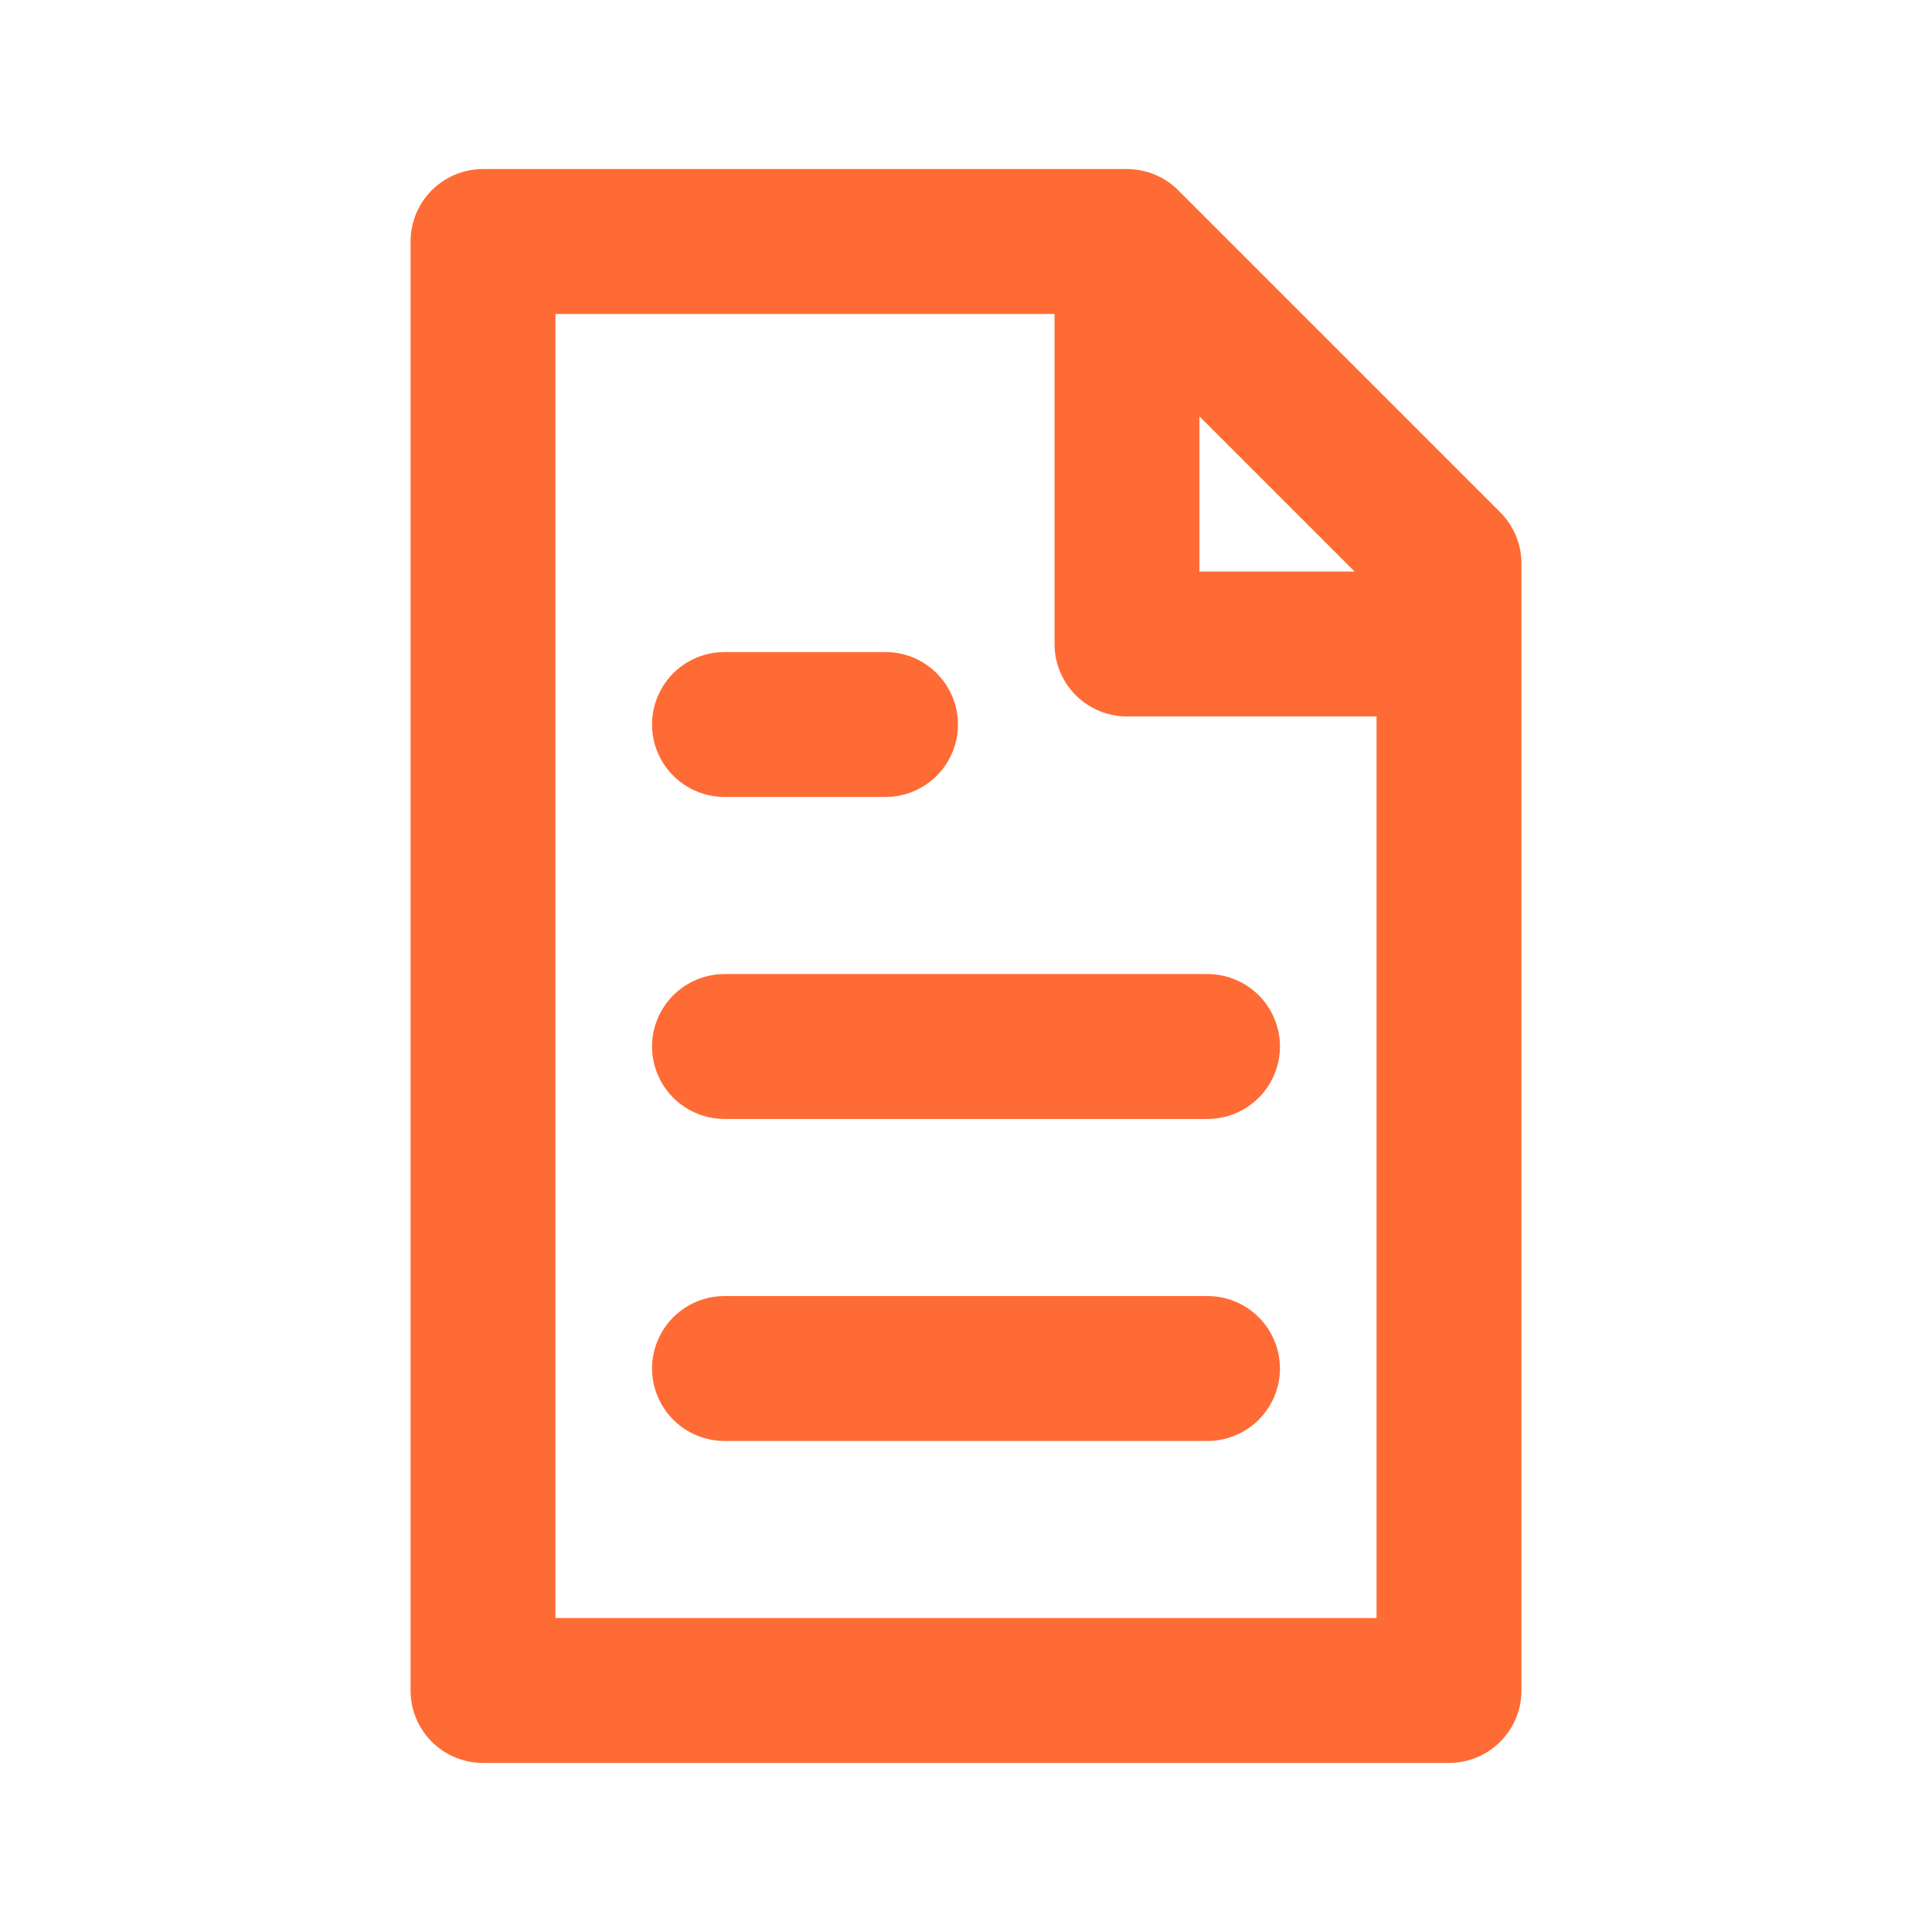
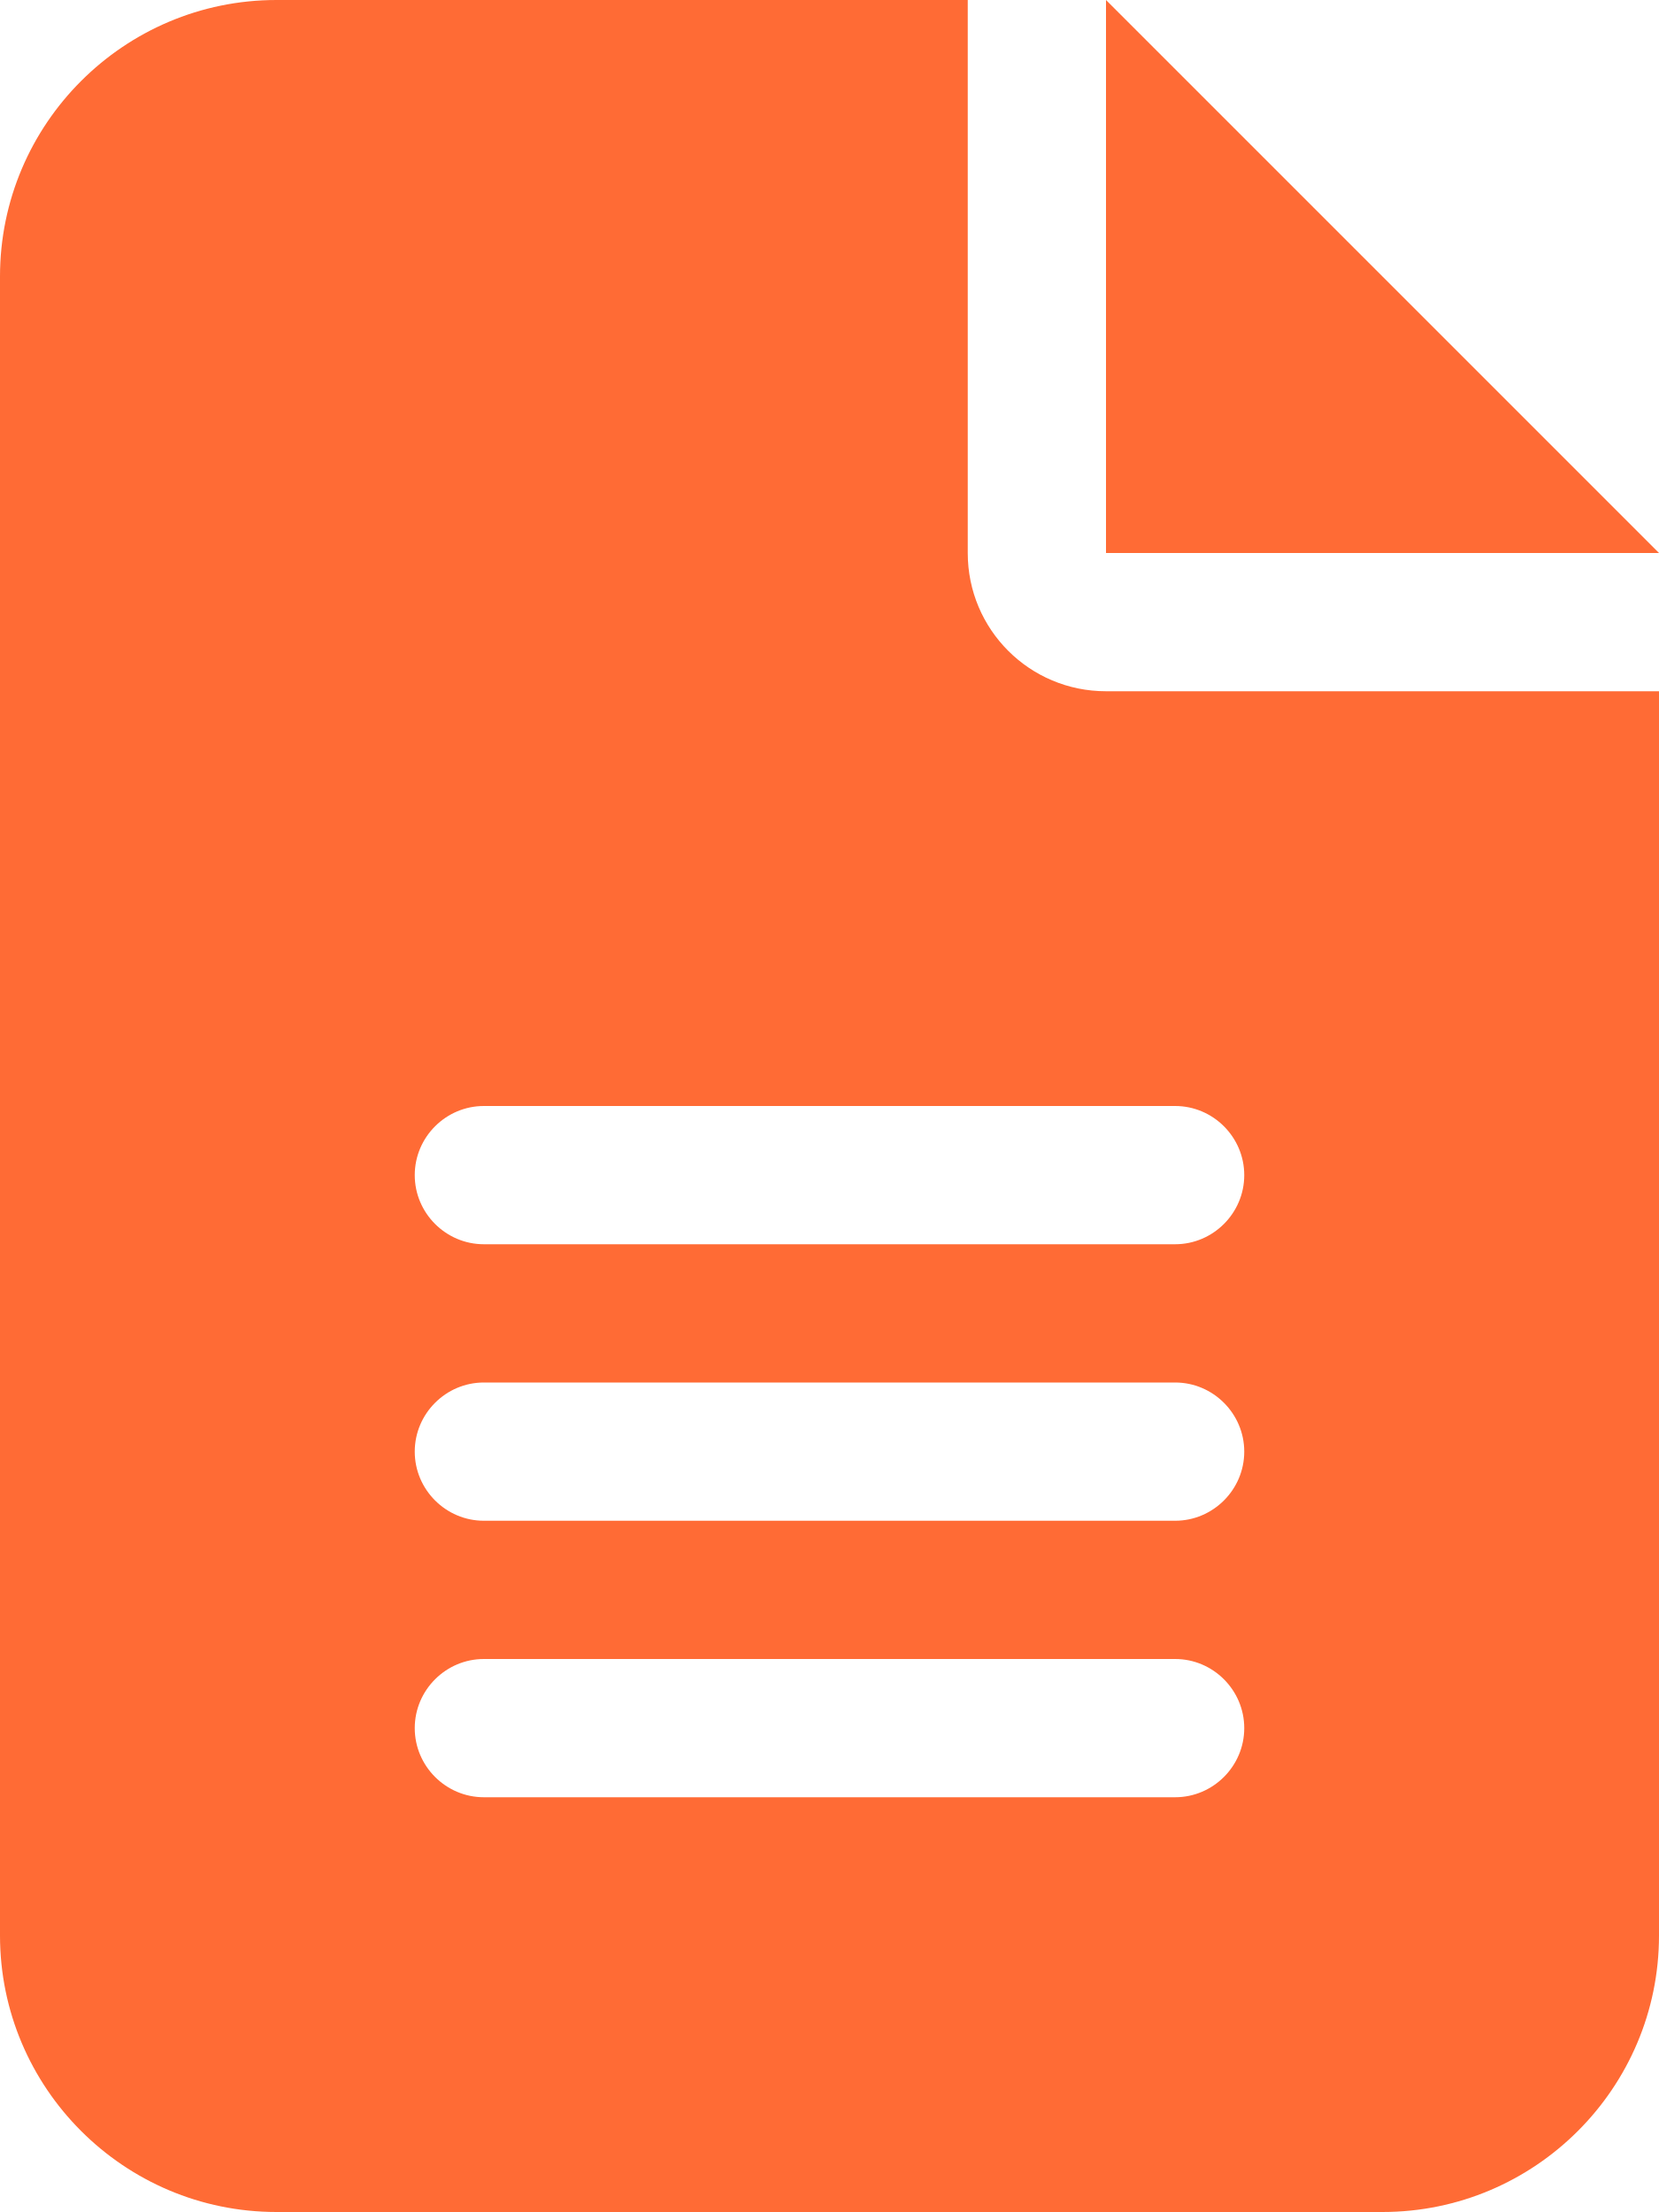
- <svg xmlns="http://www.w3.org/2000/svg" viewBox="0 0 24 24" fill="none" stroke="#ff6b35" stroke-width="1.8" stroke-linecap="round" stroke-linejoin="round">
-   <path d="M6 3h8l4 4v14H6V3Zm8 0v5h4M9 13h6M9 17h6M9 9h2" />
+ <svg xmlns="http://www.w3.org/2000/svg" viewBox="0 0 384 512">
+   <path fill="#FF6B35" d="M64 0C28.7 0 0 28.7 0 64V448c0 35.3 28.7 64 64 64H320c35.3 0 64-28.7 64-64V160H256c-17.7 0-32-14.3-32-32V0H64zM256 0V128H384L256 0zM112 256H272c8.8 0 16 7.2 16 16s-7.2 16-16 16H112c-8.8 0-16-7.2-16-16s7.2-16 16-16zm0 64H272c8.8 0 16 7.2 16 16s-7.2 16-16 16H112c-8.8 0-16-7.2-16-16s7.2-16 16-16zm0 64H272c8.8 0 16 7.2 16 16s-7.2 16-16 16H112c-8.8 0-16-7.2-16-16s7.2-16 16-16z" />
</svg>
